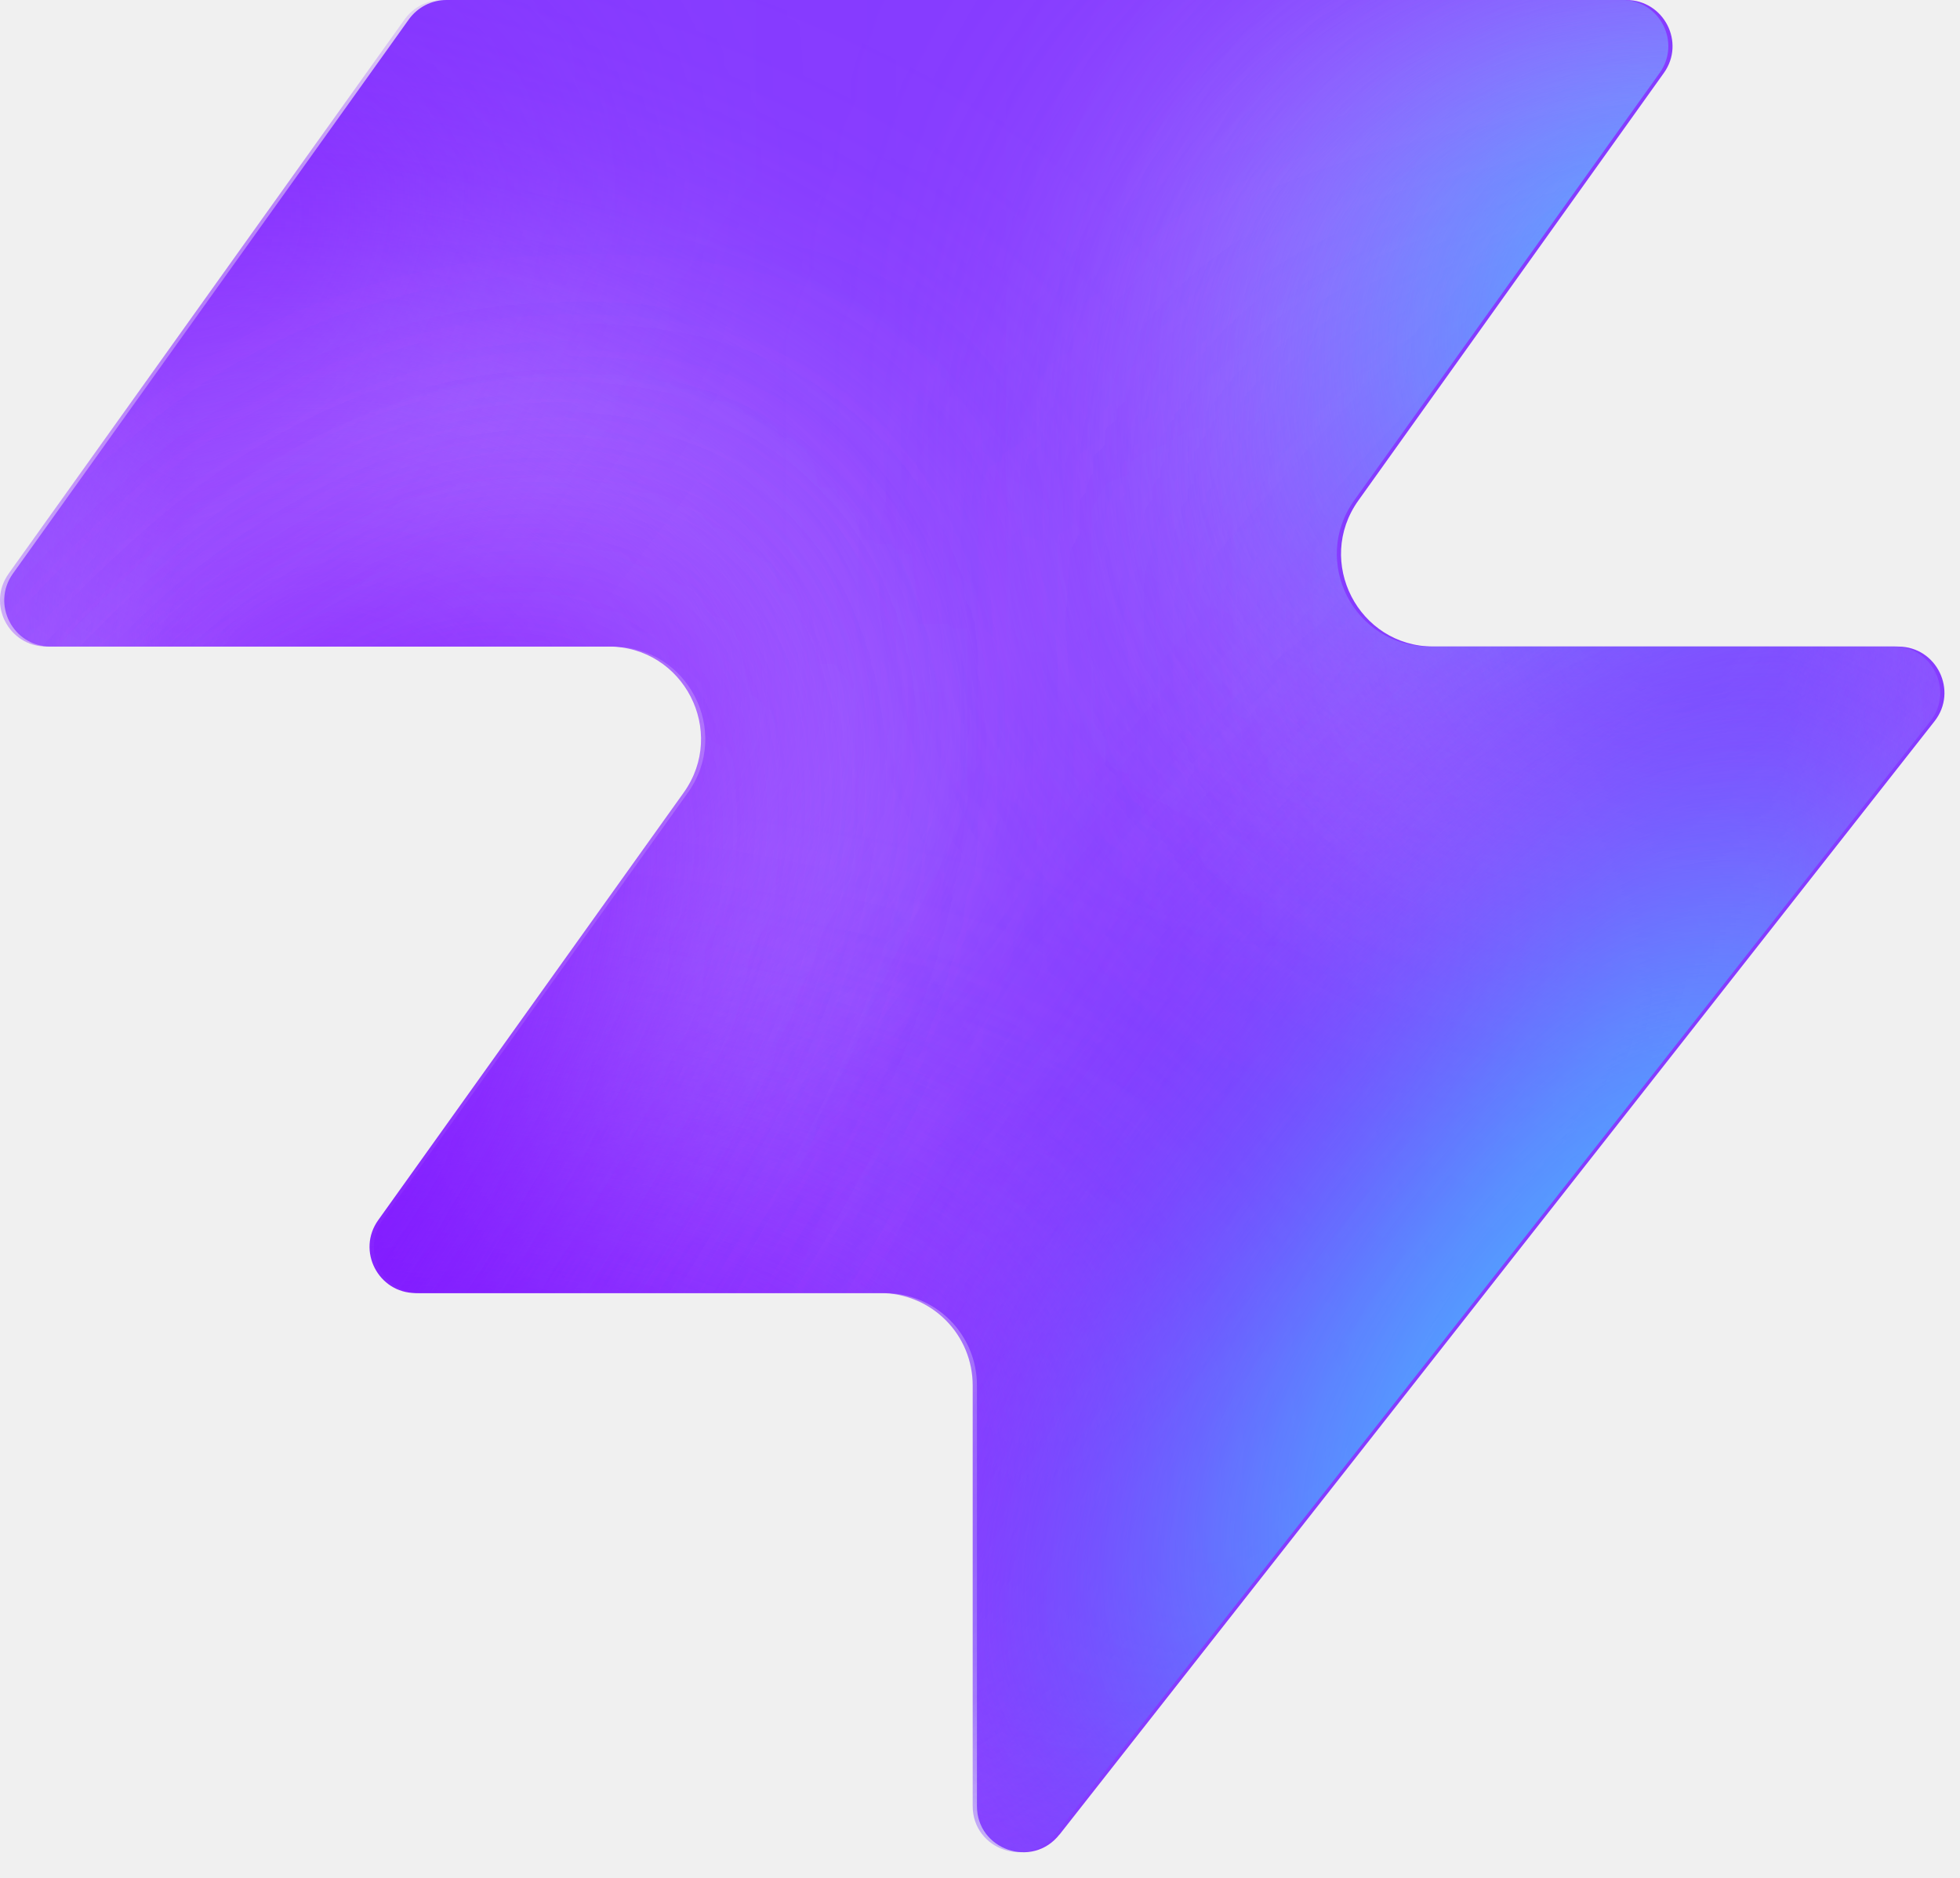
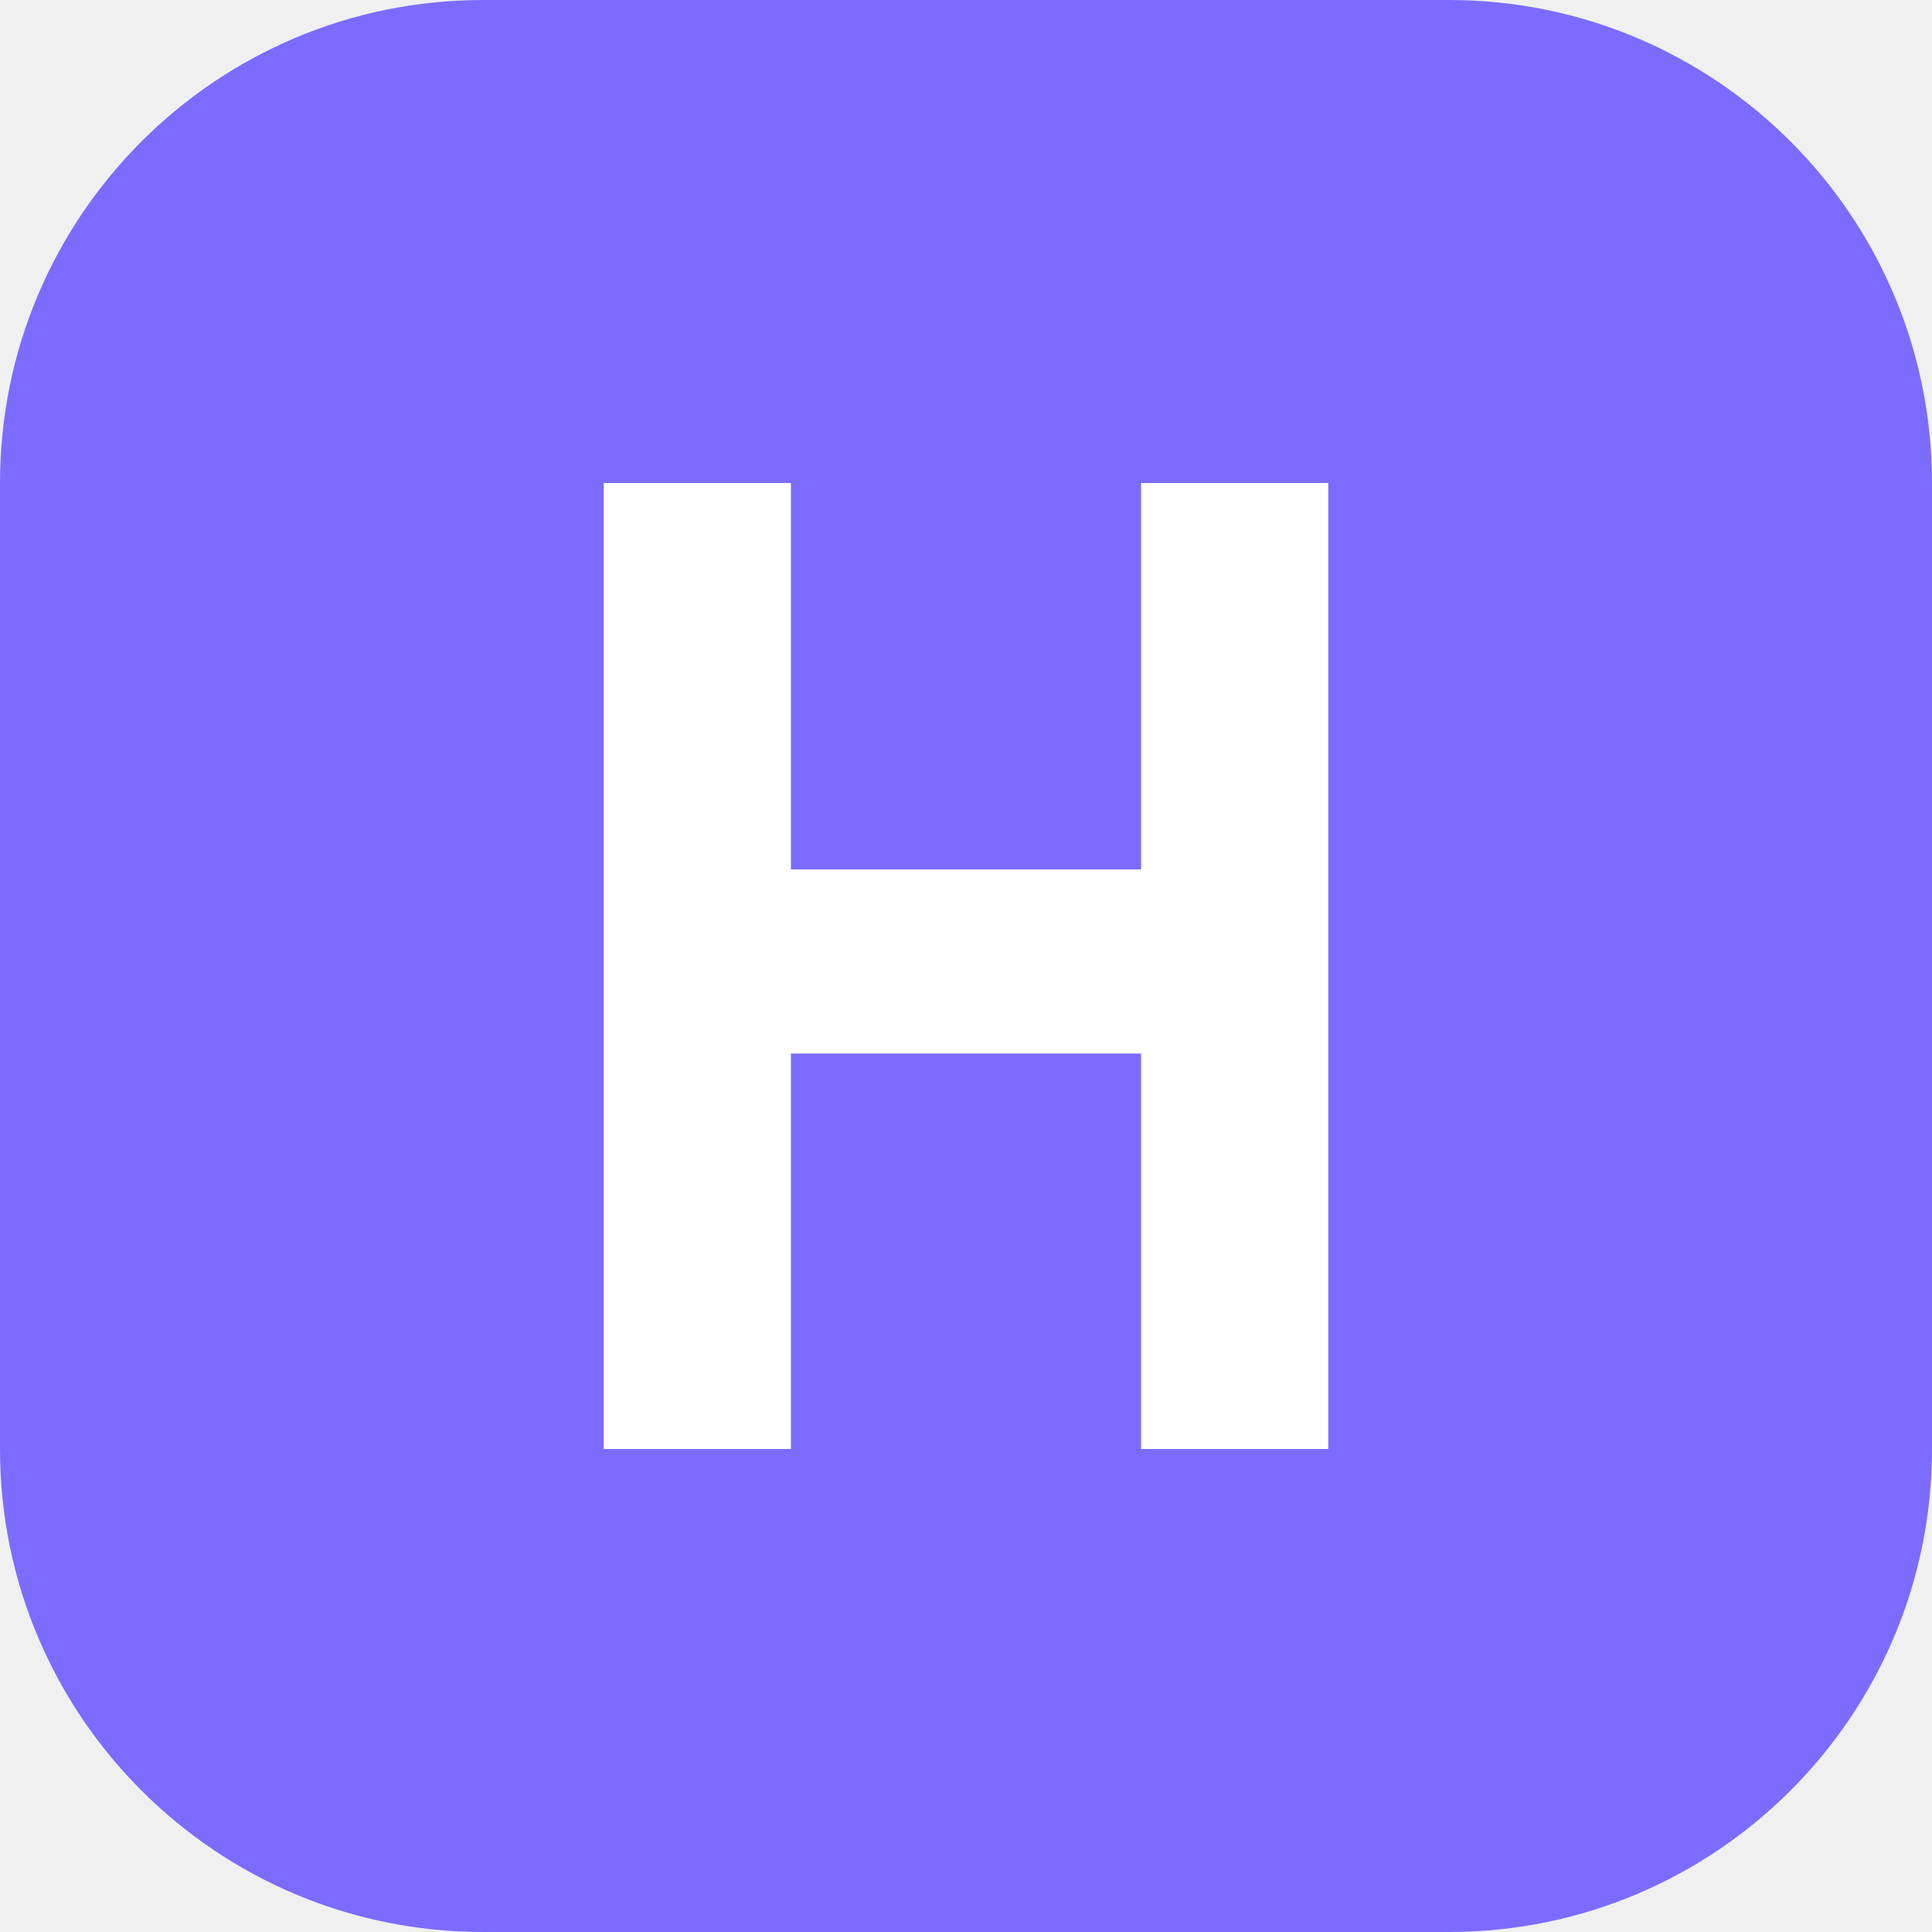
- <svg xmlns="http://www.w3.org/2000/svg" width="48" height="46" fill="none" viewBox="0 0 48 46">
-   <path fill="#863bff" d="M25.946 44.938c-.664.845-2.021.375-2.021-.698V33.937a2.26 2.26 0 0 0-2.262-2.262H10.287c-.92 0-1.456-1.04-.92-1.788l7.48-10.471c1.07-1.497 0-3.578-1.842-3.578H1.237c-.92 0-1.456-1.04-.92-1.788L10.013.474c.214-.297.556-.474.92-.474h28.894c.92 0 1.456 1.04.92 1.788l-7.48 10.471c-1.07 1.498 0 3.579 1.842 3.579h11.377c.943 0 1.473 1.088.89 1.83L25.947 44.94z" style="fill:#863bff;fill:color(display-p3 .525 .23 1);fill-opacity:1" />
-   <mask id="a" width="48" height="46" x="0" y="0" maskUnits="userSpaceOnUse" style="mask-type:alpha">
-     <path fill="#000" d="M25.842 44.938c-.664.844-2.021.375-2.021-.698V33.937a2.26 2.26 0 0 0-2.262-2.262H10.183c-.92 0-1.456-1.04-.92-1.788l7.48-10.471c1.07-1.498 0-3.579-1.842-3.579H1.133c-.92 0-1.456-1.04-.92-1.787L9.91.473c.214-.297.556-.474.92-.474h28.894c.92 0 1.456 1.04.92 1.788l-7.48 10.471c-1.07 1.498 0 3.578 1.842 3.578h11.377c.943 0 1.473 1.088.89 1.832L25.843 44.94z" style="fill:#000;fill-opacity:1" />
-   </mask>
-   <g mask="url(#a)">
-     <g filter="url(#b)">
-       <ellipse cx="5.508" cy="14.704" fill="#ede6ff" rx="5.508" ry="14.704" style="fill:#ede6ff;fill:color(display-p3 .927 .903 1);fill-opacity:1" transform="matrix(.00324 1 1 -.00324 -4.47 31.516)" />
-     </g>
-     <g filter="url(#c)">
-       <ellipse cx="10.399" cy="29.851" fill="#ede6ff" rx="10.399" ry="29.851" style="fill:#ede6ff;fill:color(display-p3 .927 .903 1);fill-opacity:1" transform="matrix(.00324 1 1 -.00324 -39.328 7.883)" />
-     </g>
-     <g filter="url(#d)">
-       <ellipse cx="5.508" cy="30.487" fill="#7e14ff" rx="5.508" ry="30.487" style="fill:#7e14ff;fill:color(display-p3 .492 .077 1);fill-opacity:1" transform="rotate(89.814 -25.913 -14.639)scale(1 -1)" />
-     </g>
-     <g filter="url(#e)">
-       <ellipse cx="5.508" cy="30.599" fill="#7e14ff" rx="5.508" ry="30.599" style="fill:#7e14ff;fill:color(display-p3 .492 .077 1);fill-opacity:1" transform="rotate(89.814 -32.644 -3.334)scale(1 -1)" />
-     </g>
-     <g filter="url(#f)">
-       <ellipse cx="5.508" cy="30.599" fill="#7e14ff" rx="5.508" ry="30.599" style="fill:#7e14ff;fill:color(display-p3 .492 .077 1);fill-opacity:1" transform="matrix(.00324 1 1 -.00324 -34.34 30.47)" />
-     </g>
-     <g filter="url(#g)">
-       <ellipse cx="14.072" cy="22.078" fill="#ede6ff" rx="14.072" ry="22.078" style="fill:#ede6ff;fill:color(display-p3 .927 .903 1);fill-opacity:1" transform="rotate(93.35 24.506 48.493)scale(-1 1)" />
-     </g>
-     <g filter="url(#h)">
-       <ellipse cx="3.47" cy="21.501" fill="#7e14ff" rx="3.47" ry="21.501" style="fill:#7e14ff;fill:color(display-p3 .492 .077 1);fill-opacity:1" transform="rotate(89.009 28.708 47.59)scale(-1 1)" />
-     </g>
-     <g filter="url(#i)">
-       <ellipse cx="3.47" cy="21.501" fill="#7e14ff" rx="3.47" ry="21.501" style="fill:#7e14ff;fill:color(display-p3 .492 .077 1);fill-opacity:1" transform="rotate(89.009 28.708 47.59)scale(-1 1)" />
-     </g>
-     <g filter="url(#j)">
-       <ellipse cx=".387" cy="8.972" fill="#7e14ff" rx="4.407" ry="29.108" style="fill:#7e14ff;fill:color(display-p3 .492 .077 1);fill-opacity:1" transform="rotate(39.51 .387 8.972)" />
-     </g>
-     <g filter="url(#k)">
-       <ellipse cx="47.523" cy="-6.092" fill="#7e14ff" rx="4.407" ry="29.108" style="fill:#7e14ff;fill:color(display-p3 .492 .077 1);fill-opacity:1" transform="rotate(37.892 47.523 -6.092)" />
-     </g>
-     <g filter="url(#l)">
-       <ellipse cx="41.412" cy="6.333" fill="#47bfff" rx="5.971" ry="9.665" style="fill:#47bfff;fill:color(display-p3 .28 .748 1);fill-opacity:1" transform="rotate(37.892 41.412 6.333)" />
-     </g>
-     <g filter="url(#m)">
-       <ellipse cx="-1.879" cy="38.332" fill="#7e14ff" rx="4.407" ry="29.108" style="fill:#7e14ff;fill:color(display-p3 .492 .077 1);fill-opacity:1" transform="rotate(37.892 -1.88 38.332)" />
-     </g>
-     <g filter="url(#n)">
-       <ellipse cx="-1.879" cy="38.332" fill="#7e14ff" rx="4.407" ry="29.108" style="fill:#7e14ff;fill:color(display-p3 .492 .077 1);fill-opacity:1" transform="rotate(37.892 -1.88 38.332)" />
-     </g>
-     <g filter="url(#o)">
-       <ellipse cx="35.651" cy="29.907" fill="#7e14ff" rx="4.407" ry="29.108" style="fill:#7e14ff;fill:color(display-p3 .492 .077 1);fill-opacity:1" transform="rotate(37.892 35.651 29.907)" />
-     </g>
-     <g filter="url(#p)">
-       <ellipse cx="38.418" cy="32.4" fill="#47bfff" rx="5.971" ry="15.297" style="fill:#47bfff;fill:color(display-p3 .28 .748 1);fill-opacity:1" transform="rotate(37.892 38.418 32.4)" />
-     </g>
-   </g>
-   <defs>
-     <filter id="b" width="60.045" height="41.654" x="-19.77" y="16.149" color-interpolation-filters="sRGB" filterUnits="userSpaceOnUse">
-       <feFlood flood-opacity="0" result="BackgroundImageFix" />
-       <feBlend in="SourceGraphic" in2="BackgroundImageFix" result="shape" />
-       <feGaussianBlur result="effect1_foregroundBlur_2002_17158" stdDeviation="7.659" />
-     </filter>
-     <filter id="c" width="90.34" height="51.437" x="-54.613" y="-7.533" color-interpolation-filters="sRGB" filterUnits="userSpaceOnUse">
-       <feFlood flood-opacity="0" result="BackgroundImageFix" />
-       <feBlend in="SourceGraphic" in2="BackgroundImageFix" result="shape" />
-       <feGaussianBlur result="effect1_foregroundBlur_2002_17158" stdDeviation="7.659" />
-     </filter>
-     <filter id="d" width="79.355" height="29.4" x="-49.64" y="2.03" color-interpolation-filters="sRGB" filterUnits="userSpaceOnUse">
-       <feFlood flood-opacity="0" result="BackgroundImageFix" />
-       <feBlend in="SourceGraphic" in2="BackgroundImageFix" result="shape" />
-       <feGaussianBlur result="effect1_foregroundBlur_2002_17158" stdDeviation="4.596" />
-     </filter>
-     <filter id="e" width="79.579" height="29.4" x="-45.045" y="20.029" color-interpolation-filters="sRGB" filterUnits="userSpaceOnUse">
-       <feFlood flood-opacity="0" result="BackgroundImageFix" />
-       <feBlend in="SourceGraphic" in2="BackgroundImageFix" result="shape" />
-       <feGaussianBlur result="effect1_foregroundBlur_2002_17158" stdDeviation="4.596" />
-     </filter>
-     <filter id="f" width="79.579" height="29.4" x="-43.513" y="21.178" color-interpolation-filters="sRGB" filterUnits="userSpaceOnUse">
-       <feFlood flood-opacity="0" result="BackgroundImageFix" />
-       <feBlend in="SourceGraphic" in2="BackgroundImageFix" result="shape" />
-       <feGaussianBlur result="effect1_foregroundBlur_2002_17158" stdDeviation="4.596" />
-     </filter>
-     <filter id="g" width="74.749" height="58.852" x="15.756" y="-17.901" color-interpolation-filters="sRGB" filterUnits="userSpaceOnUse">
-       <feFlood flood-opacity="0" result="BackgroundImageFix" />
-       <feBlend in="SourceGraphic" in2="BackgroundImageFix" result="shape" />
-       <feGaussianBlur result="effect1_foregroundBlur_2002_17158" stdDeviation="7.659" />
-     </filter>
-     <filter id="h" width="61.377" height="25.362" x="23.548" y="2.284" color-interpolation-filters="sRGB" filterUnits="userSpaceOnUse">
-       <feFlood flood-opacity="0" result="BackgroundImageFix" />
-       <feBlend in="SourceGraphic" in2="BackgroundImageFix" result="shape" />
-       <feGaussianBlur result="effect1_foregroundBlur_2002_17158" stdDeviation="4.596" />
-     </filter>
-     <filter id="i" width="61.377" height="25.362" x="23.548" y="2.284" color-interpolation-filters="sRGB" filterUnits="userSpaceOnUse">
-       <feFlood flood-opacity="0" result="BackgroundImageFix" />
-       <feBlend in="SourceGraphic" in2="BackgroundImageFix" result="shape" />
-       <feGaussianBlur result="effect1_foregroundBlur_2002_17158" stdDeviation="4.596" />
-     </filter>
-     <filter id="j" width="56.045" height="63.649" x="-27.636" y="-22.853" color-interpolation-filters="sRGB" filterUnits="userSpaceOnUse">
-       <feFlood flood-opacity="0" result="BackgroundImageFix" />
-       <feBlend in="SourceGraphic" in2="BackgroundImageFix" result="shape" />
-       <feGaussianBlur result="effect1_foregroundBlur_2002_17158" stdDeviation="4.596" />
-     </filter>
-     <filter id="k" width="54.814" height="64.646" x="20.116" y="-38.415" color-interpolation-filters="sRGB" filterUnits="userSpaceOnUse">
-       <feFlood flood-opacity="0" result="BackgroundImageFix" />
-       <feBlend in="SourceGraphic" in2="BackgroundImageFix" result="shape" />
-       <feGaussianBlur result="effect1_foregroundBlur_2002_17158" stdDeviation="4.596" />
-     </filter>
-     <filter id="l" width="33.541" height="35.313" x="24.641" y="-11.323" color-interpolation-filters="sRGB" filterUnits="userSpaceOnUse">
-       <feFlood flood-opacity="0" result="BackgroundImageFix" />
-       <feBlend in="SourceGraphic" in2="BackgroundImageFix" result="shape" />
-       <feGaussianBlur result="effect1_foregroundBlur_2002_17158" stdDeviation="4.596" />
-     </filter>
-     <filter id="m" width="54.814" height="64.646" x="-29.286" y="6.009" color-interpolation-filters="sRGB" filterUnits="userSpaceOnUse">
-       <feFlood flood-opacity="0" result="BackgroundImageFix" />
-       <feBlend in="SourceGraphic" in2="BackgroundImageFix" result="shape" />
-       <feGaussianBlur result="effect1_foregroundBlur_2002_17158" stdDeviation="4.596" />
-     </filter>
-     <filter id="n" width="54.814" height="64.646" x="-29.286" y="6.009" color-interpolation-filters="sRGB" filterUnits="userSpaceOnUse">
-       <feFlood flood-opacity="0" result="BackgroundImageFix" />
-       <feBlend in="SourceGraphic" in2="BackgroundImageFix" result="shape" />
-       <feGaussianBlur result="effect1_foregroundBlur_2002_17158" stdDeviation="4.596" />
-     </filter>
-     <filter id="o" width="54.814" height="64.646" x="8.244" y="-2.416" color-interpolation-filters="sRGB" filterUnits="userSpaceOnUse">
-       <feFlood flood-opacity="0" result="BackgroundImageFix" />
-       <feBlend in="SourceGraphic" in2="BackgroundImageFix" result="shape" />
-       <feGaussianBlur result="effect1_foregroundBlur_2002_17158" stdDeviation="4.596" />
-     </filter>
-     <filter id="p" width="39.409" height="43.623" x="18.713" y="10.588" color-interpolation-filters="sRGB" filterUnits="userSpaceOnUse">
-       <feFlood flood-opacity="0" result="BackgroundImageFix" />
-       <feBlend in="SourceGraphic" in2="BackgroundImageFix" result="shape" />
-       <feGaussianBlur result="effect1_foregroundBlur_2002_17158" stdDeviation="4.596" />
-     </filter>
-   </defs>
+ <svg xmlns="http://www.w3.org/2000/svg" viewBox="0 0 64 64" width="64" height="64">
+   <rect width="64" height="64" rx="16" fill="#7b6cff" />
+   <path d="M20 16h6.2v12.8h11.6V16H44v32h-6.2V34.9H26.2V48H20z" fill="#ffffff" />
</svg>
